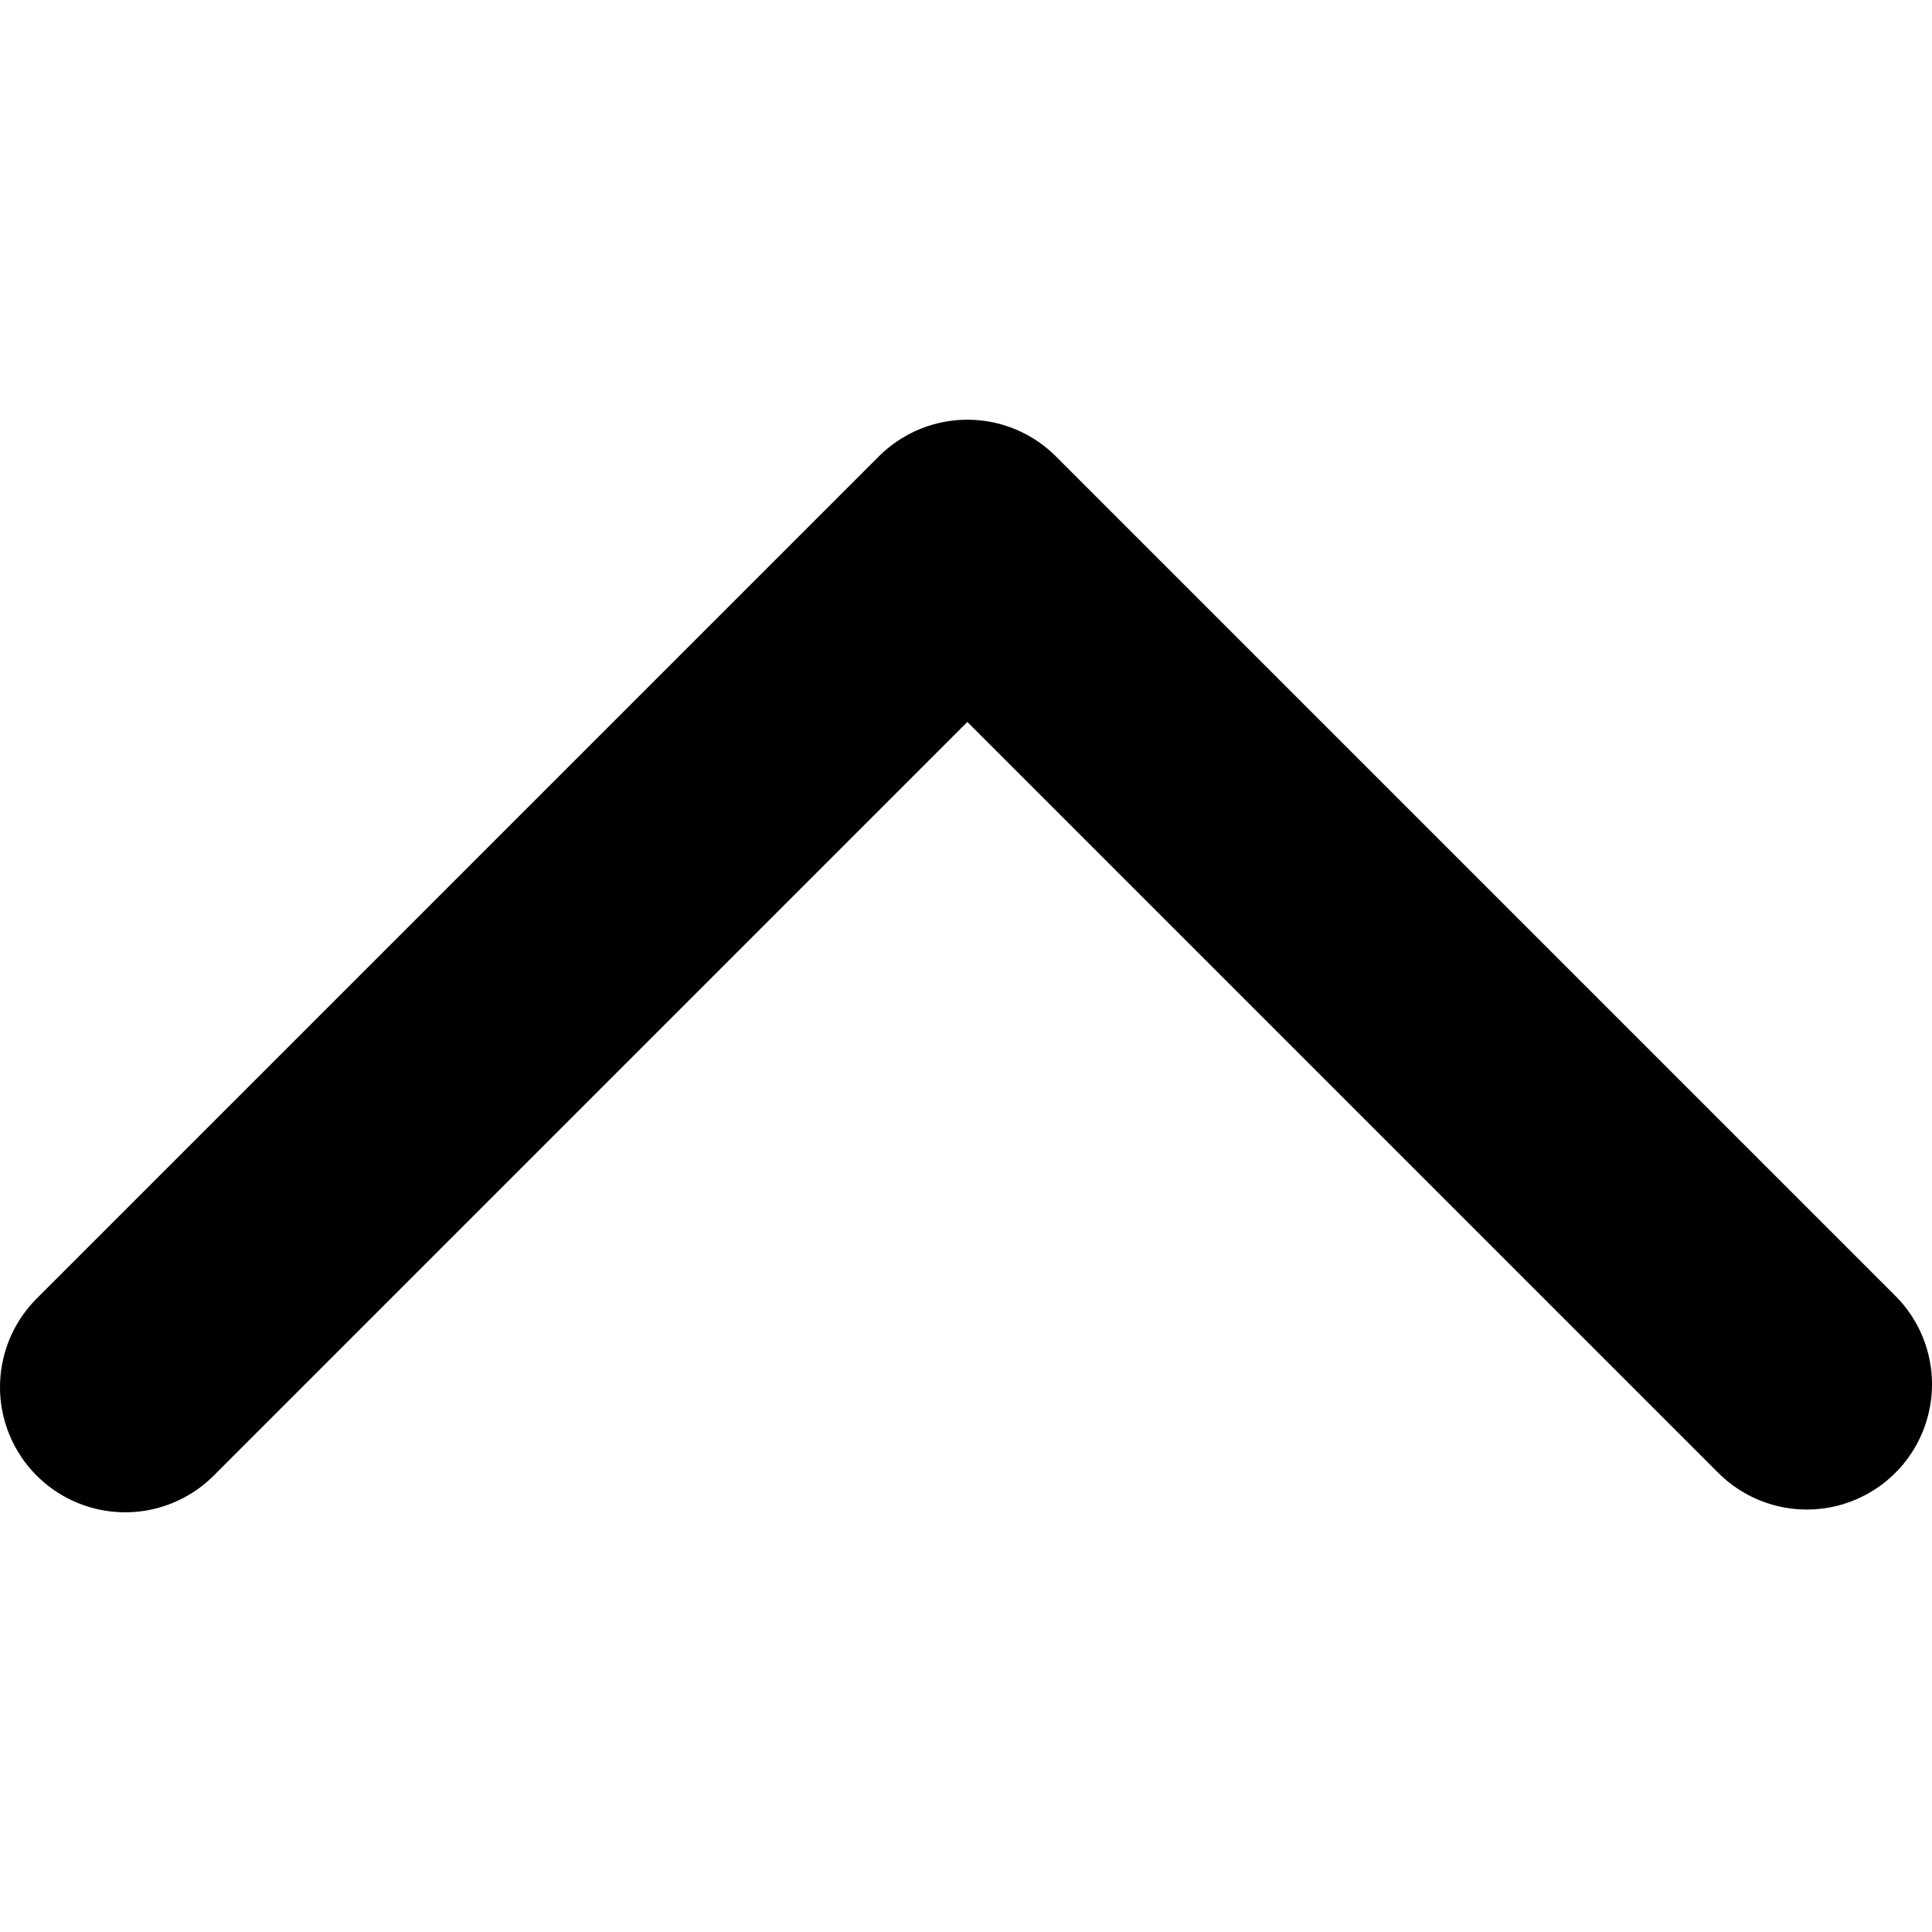
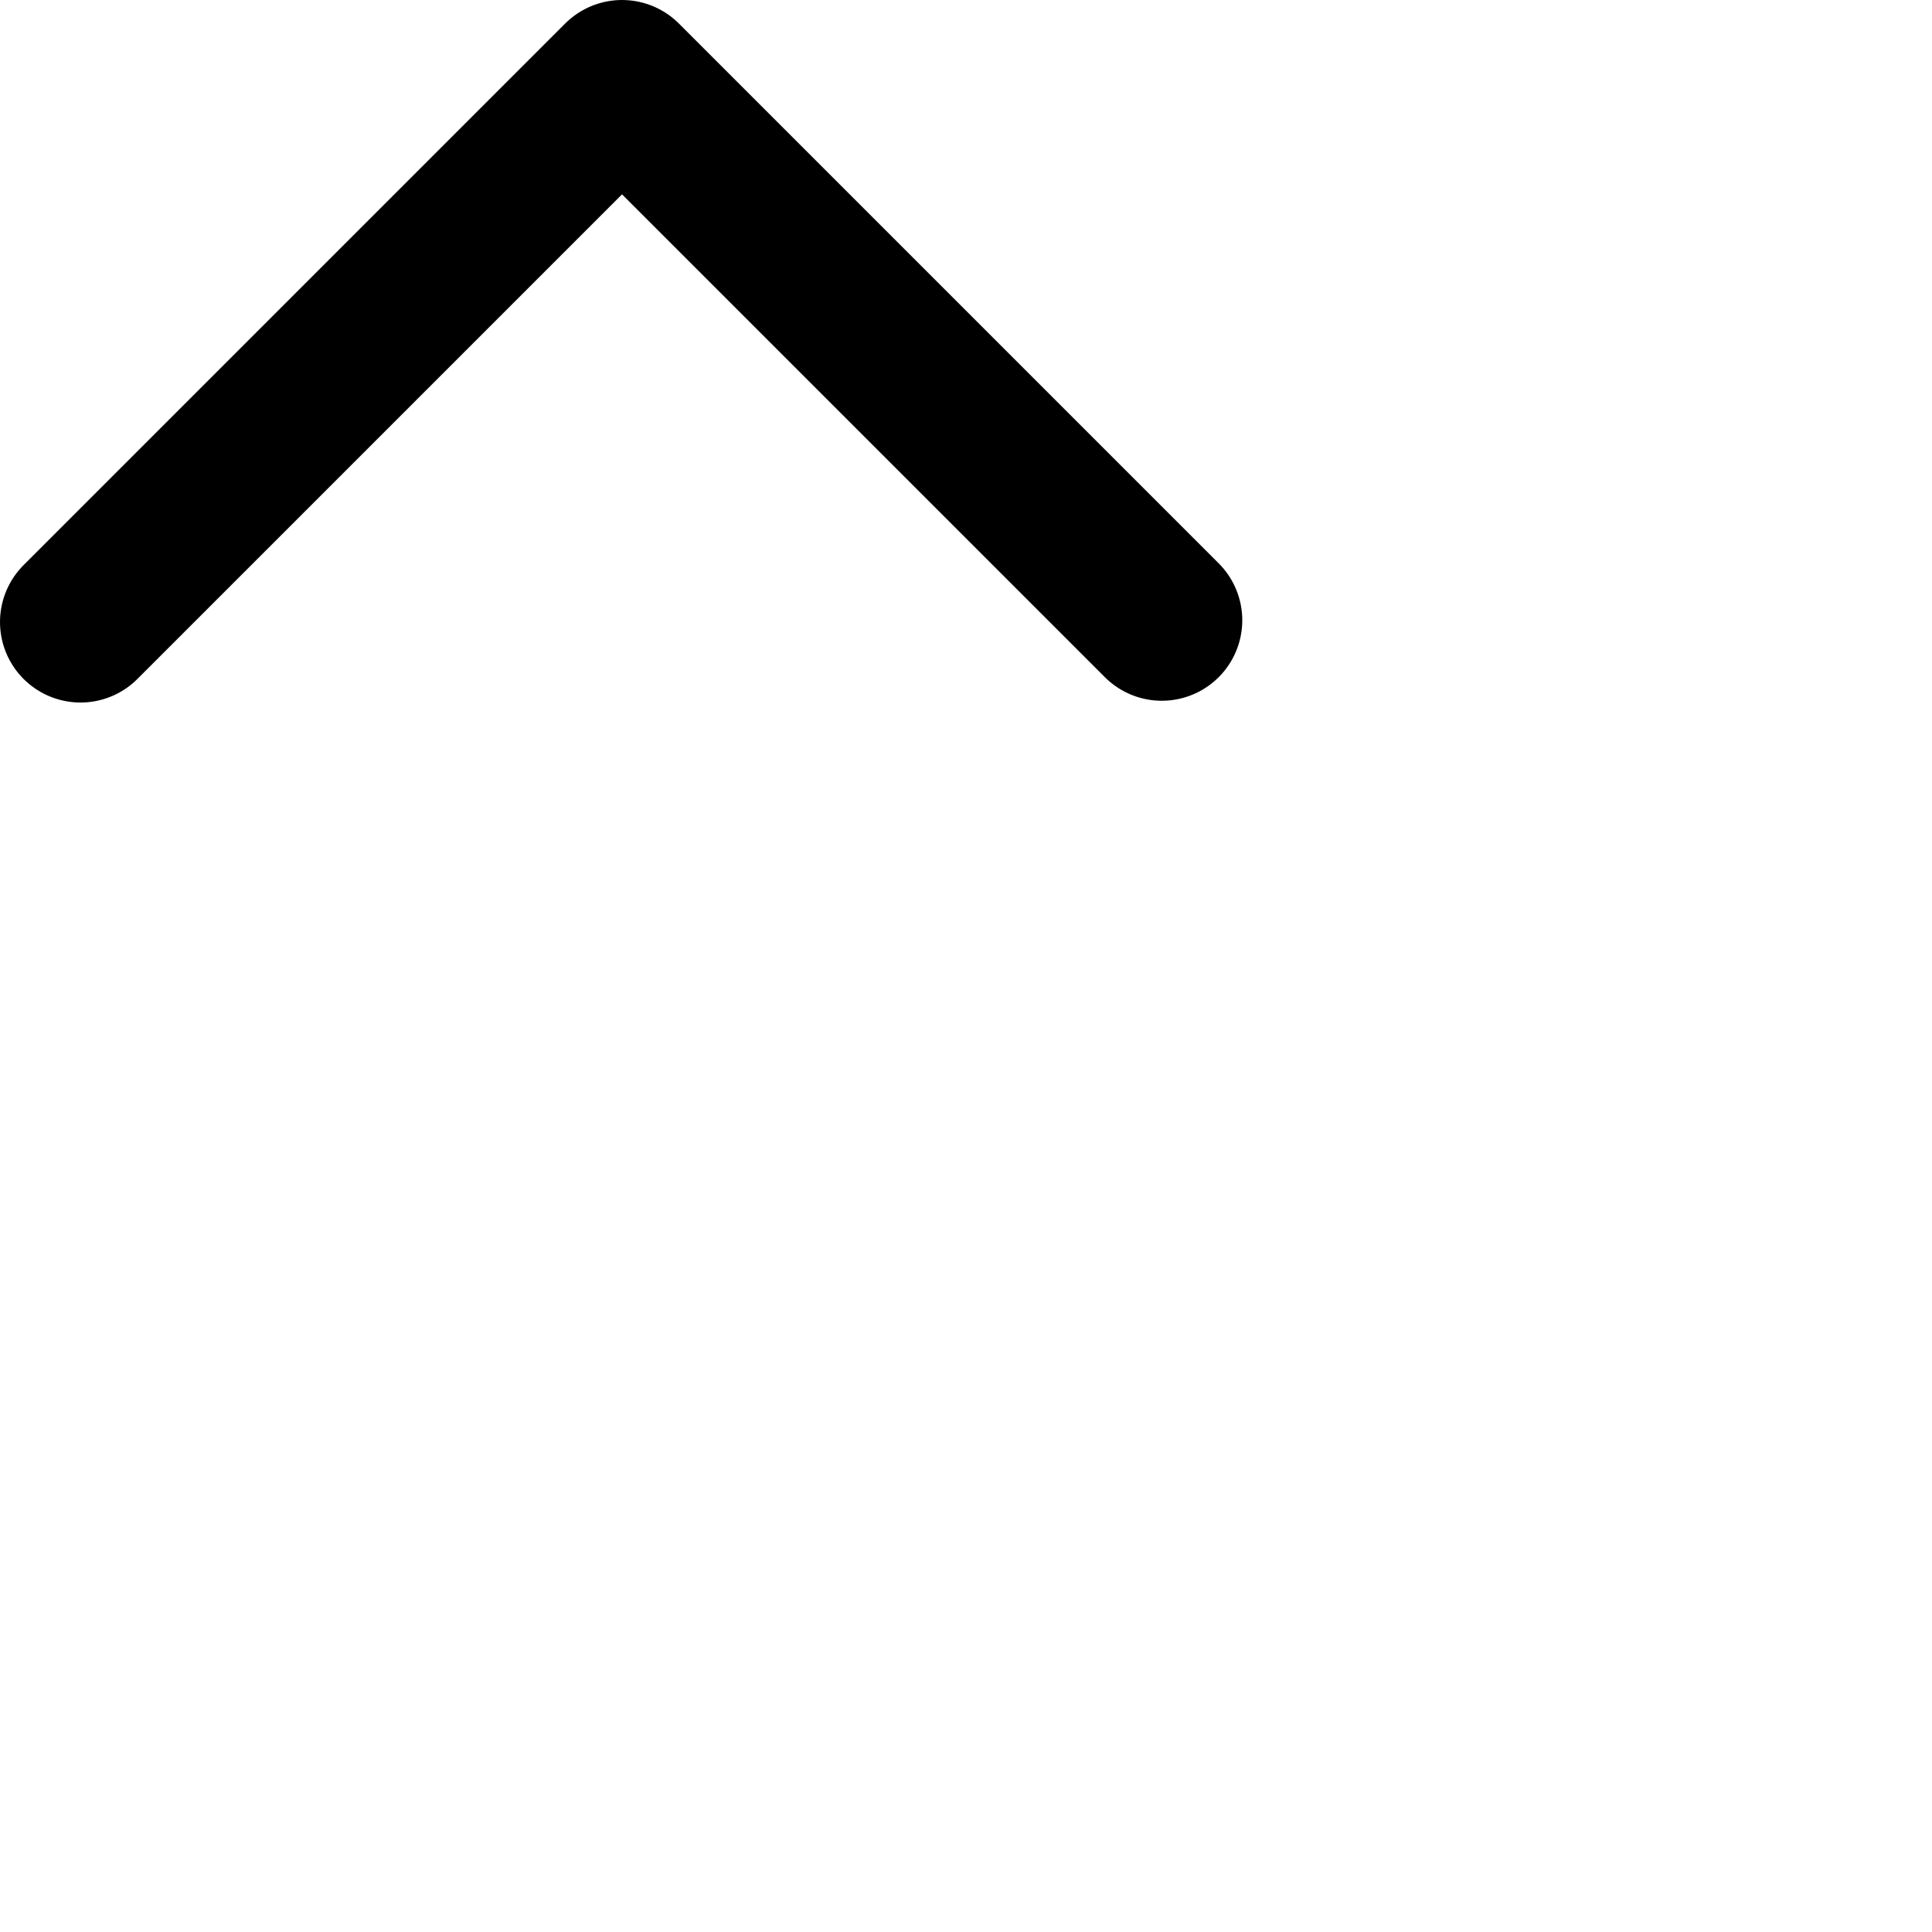
- <svg xmlns="http://www.w3.org/2000/svg" viewBox="0 0 15.432 8.727" width="24" height="24" stroke="currentColor">
+ <svg xmlns="http://www.w3.org/2000/svg" viewBox="0 0 24 24" width="24" height="24" stroke="currentColor">
  <polyline points="1 7.727 7.727 1 14.432 7.705" fill="none" stroke-linecap="round" stroke-linejoin="round" stroke-width="2" />
</svg>
